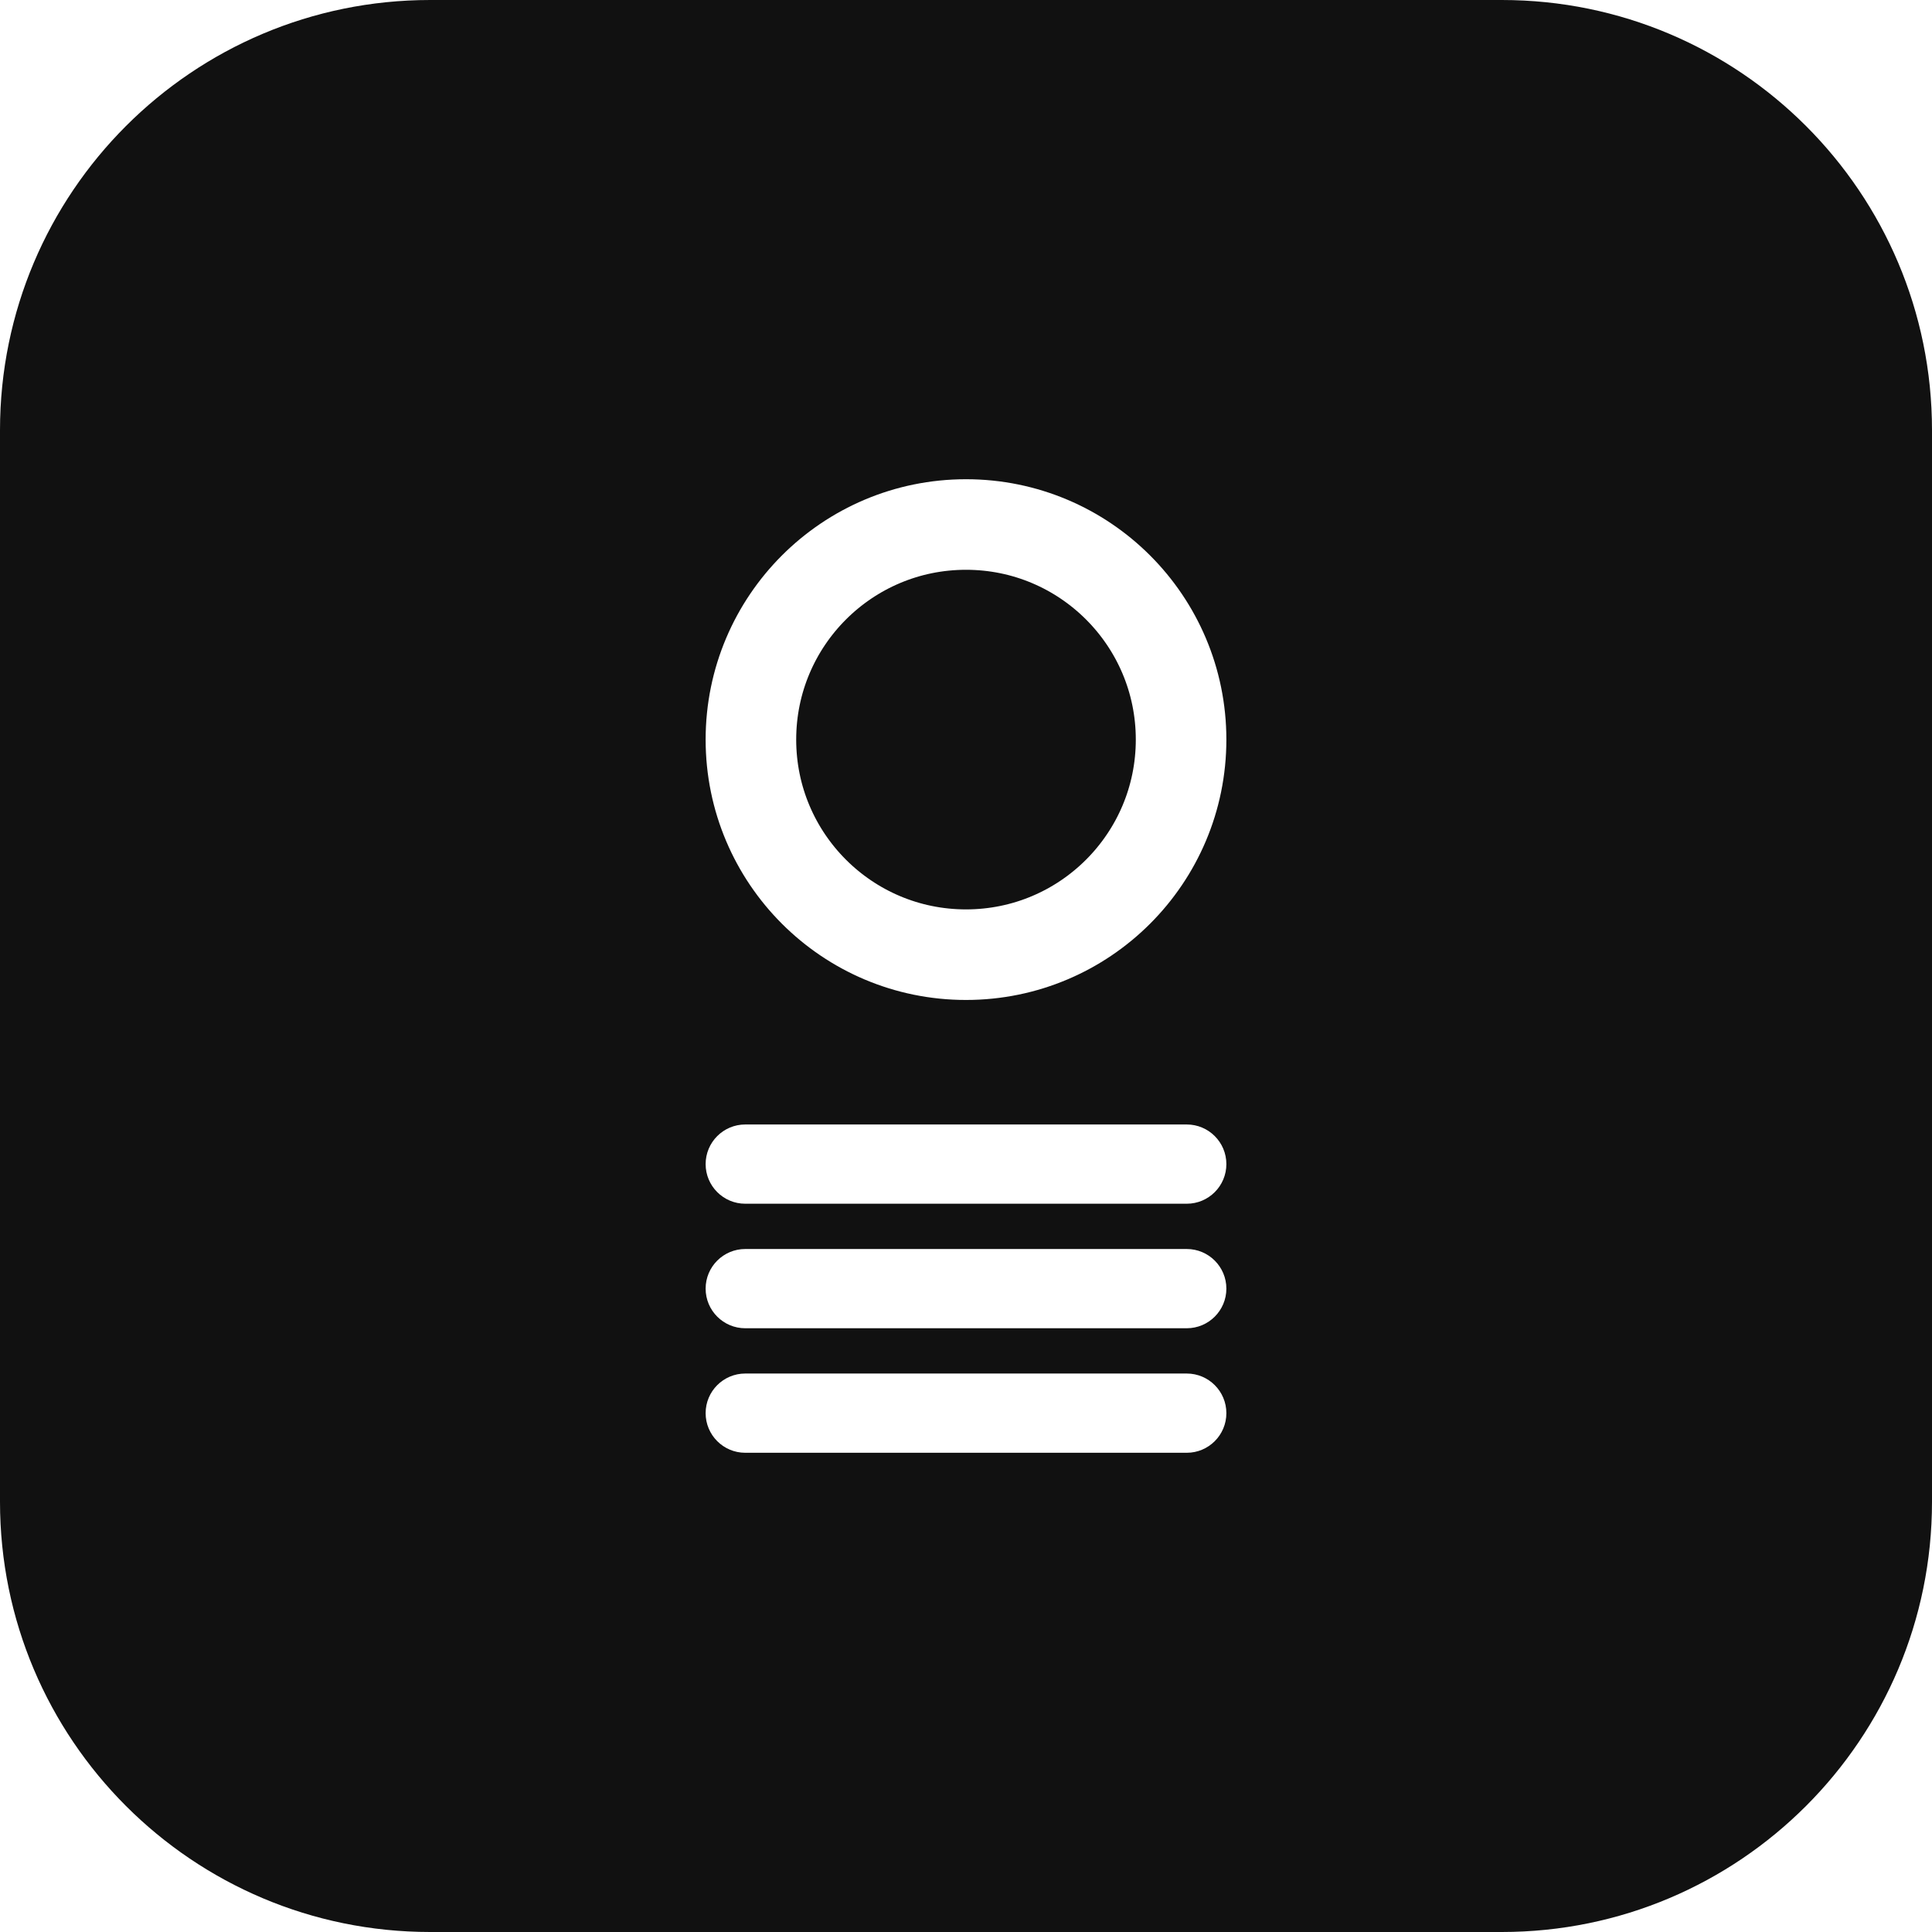
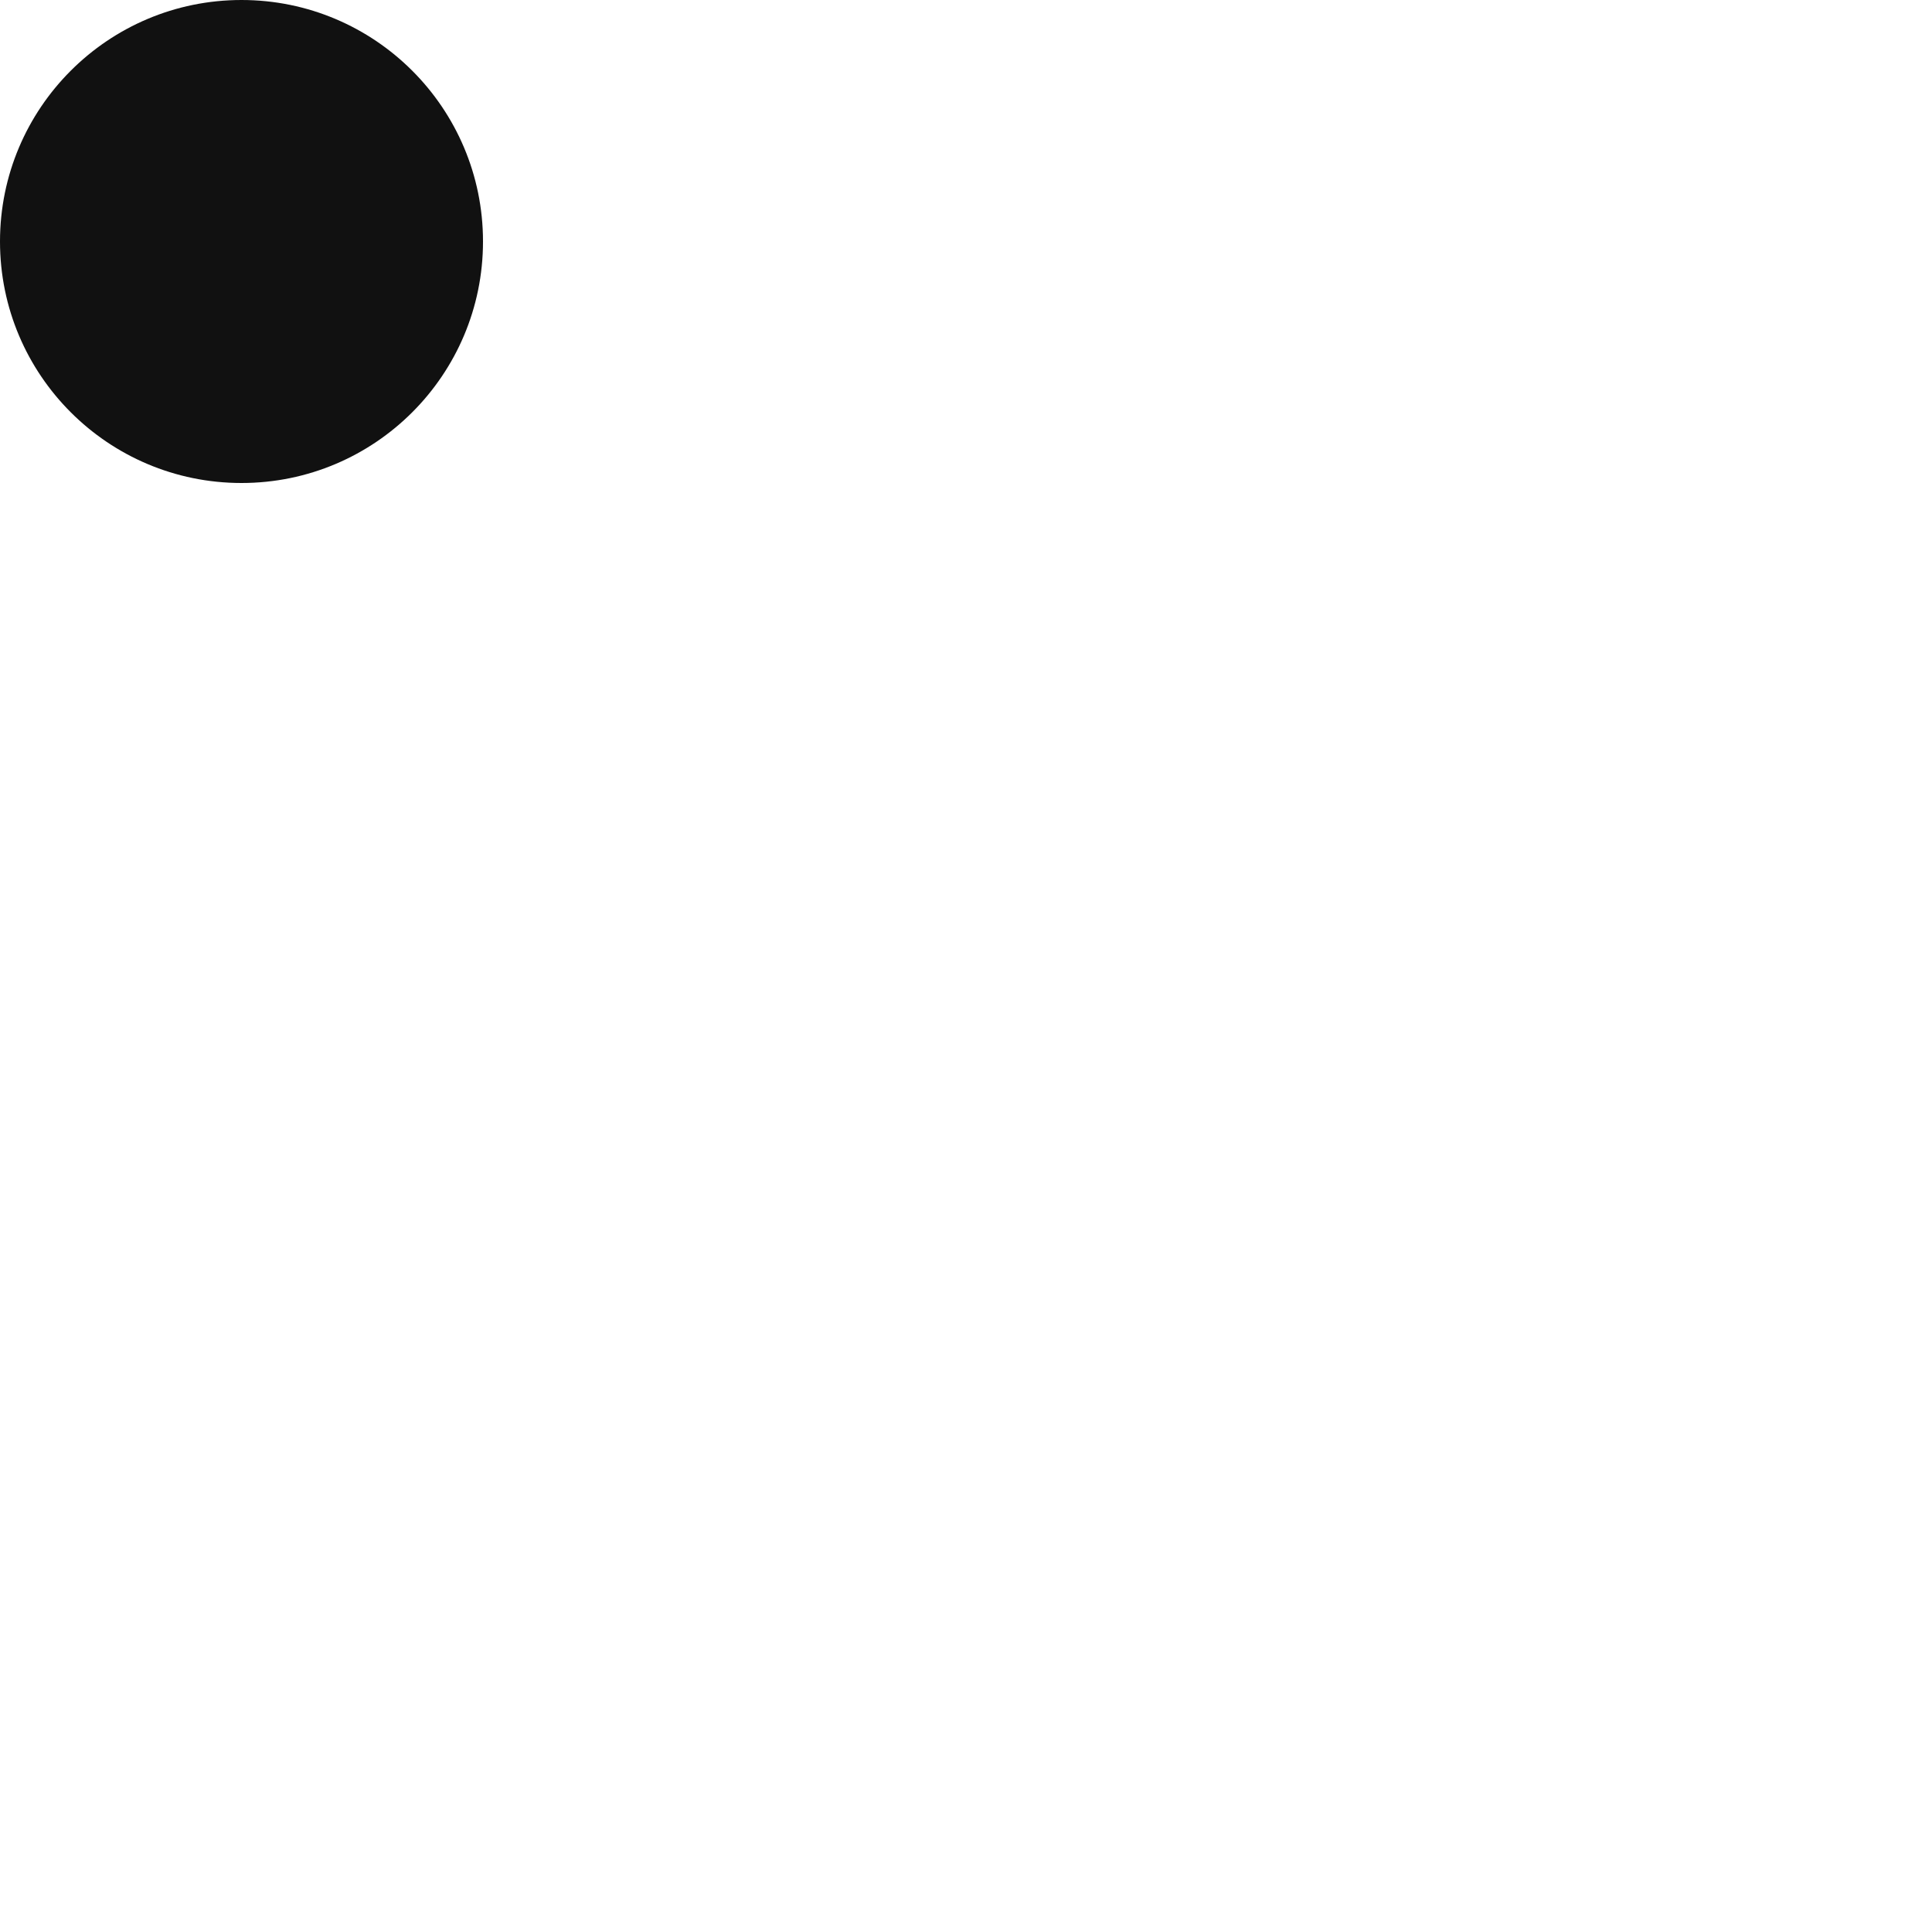
<svg xmlns="http://www.w3.org/2000/svg" viewBox="0 0 512 512" width="512" height="512" role="img" aria-labelledby="t d">
-   <rect width="512" height="512" rx="114" fill="#111111" />
+   <rect width="128" height="128" rx="114" fill="#111111" />
  <g transform="translate(106,106) scale(3.0)" color="#FFFFFF">
    <circle cx="50" cy="30" r="19" fill="none" stroke="currentColor" stroke-width="8" />
    <rect x="27" y="64" width="46" height="7" rx="3.5" fill="currentColor" />
    <rect x="27" y="75" width="46" height="7" rx="3.5" fill="currentColor" />
    <rect x="27" y="86" width="46" height="7" rx="3.5" fill="currentColor" />
  </g>
</svg>
